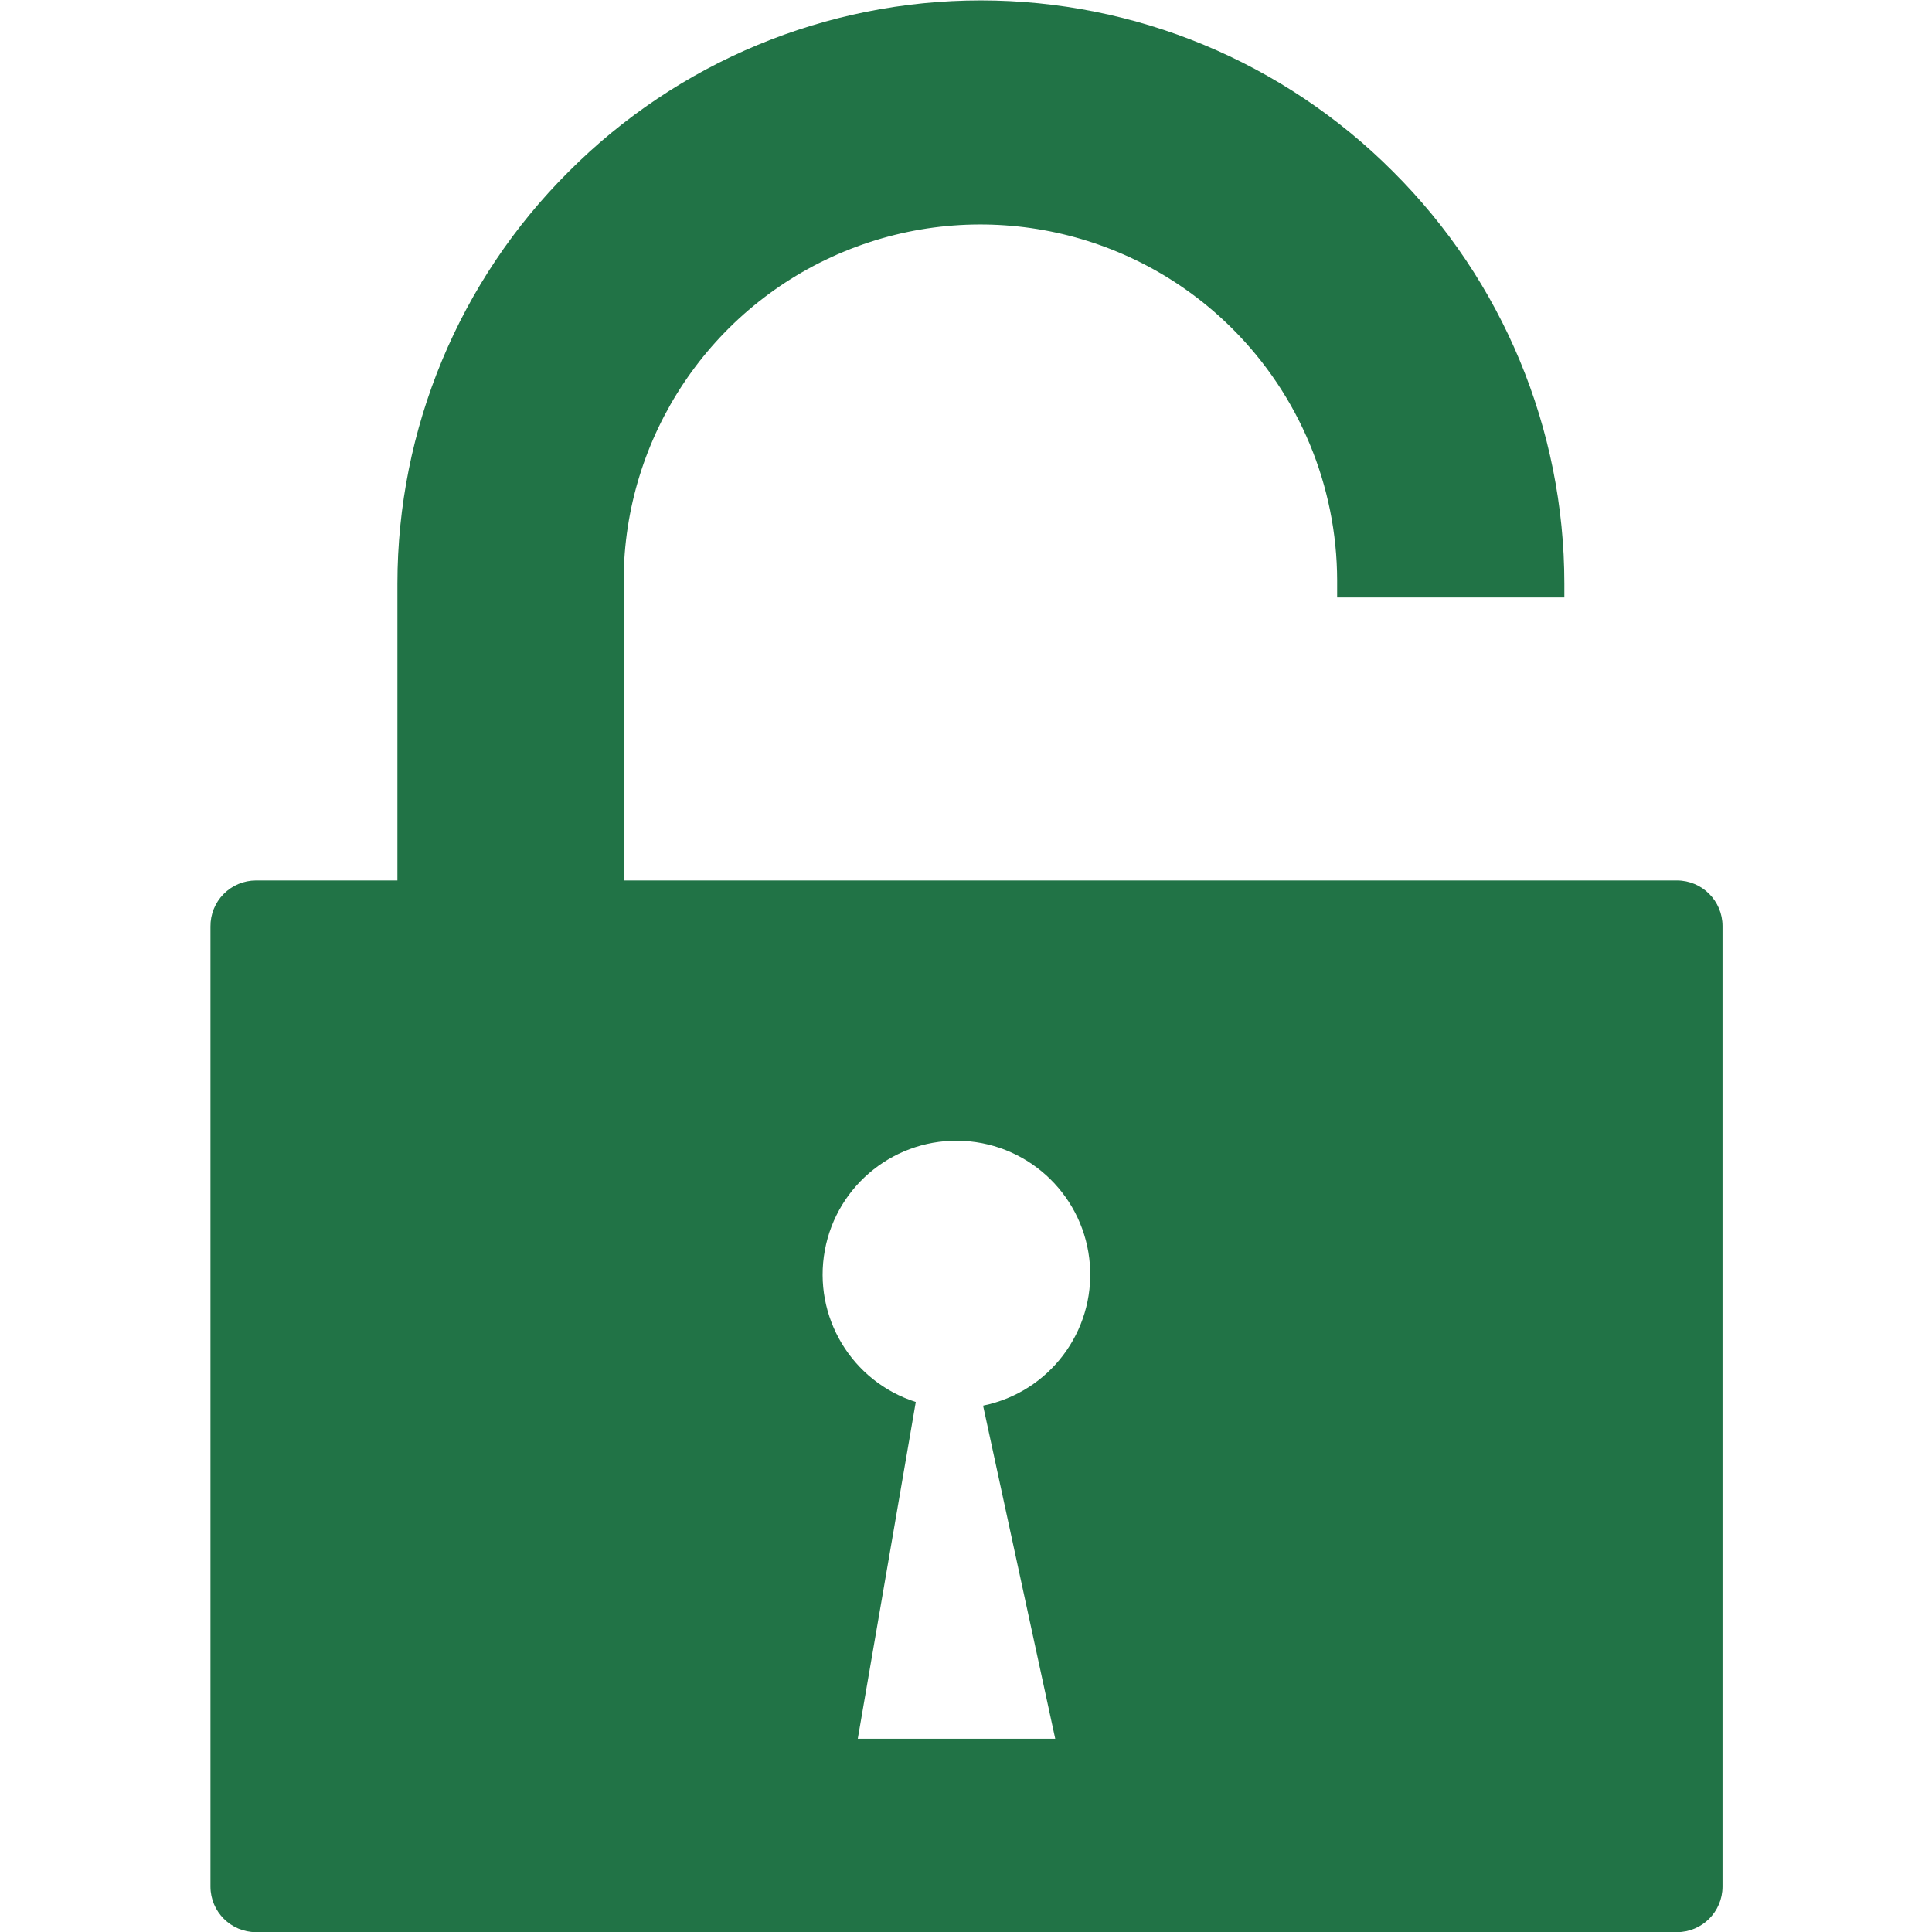
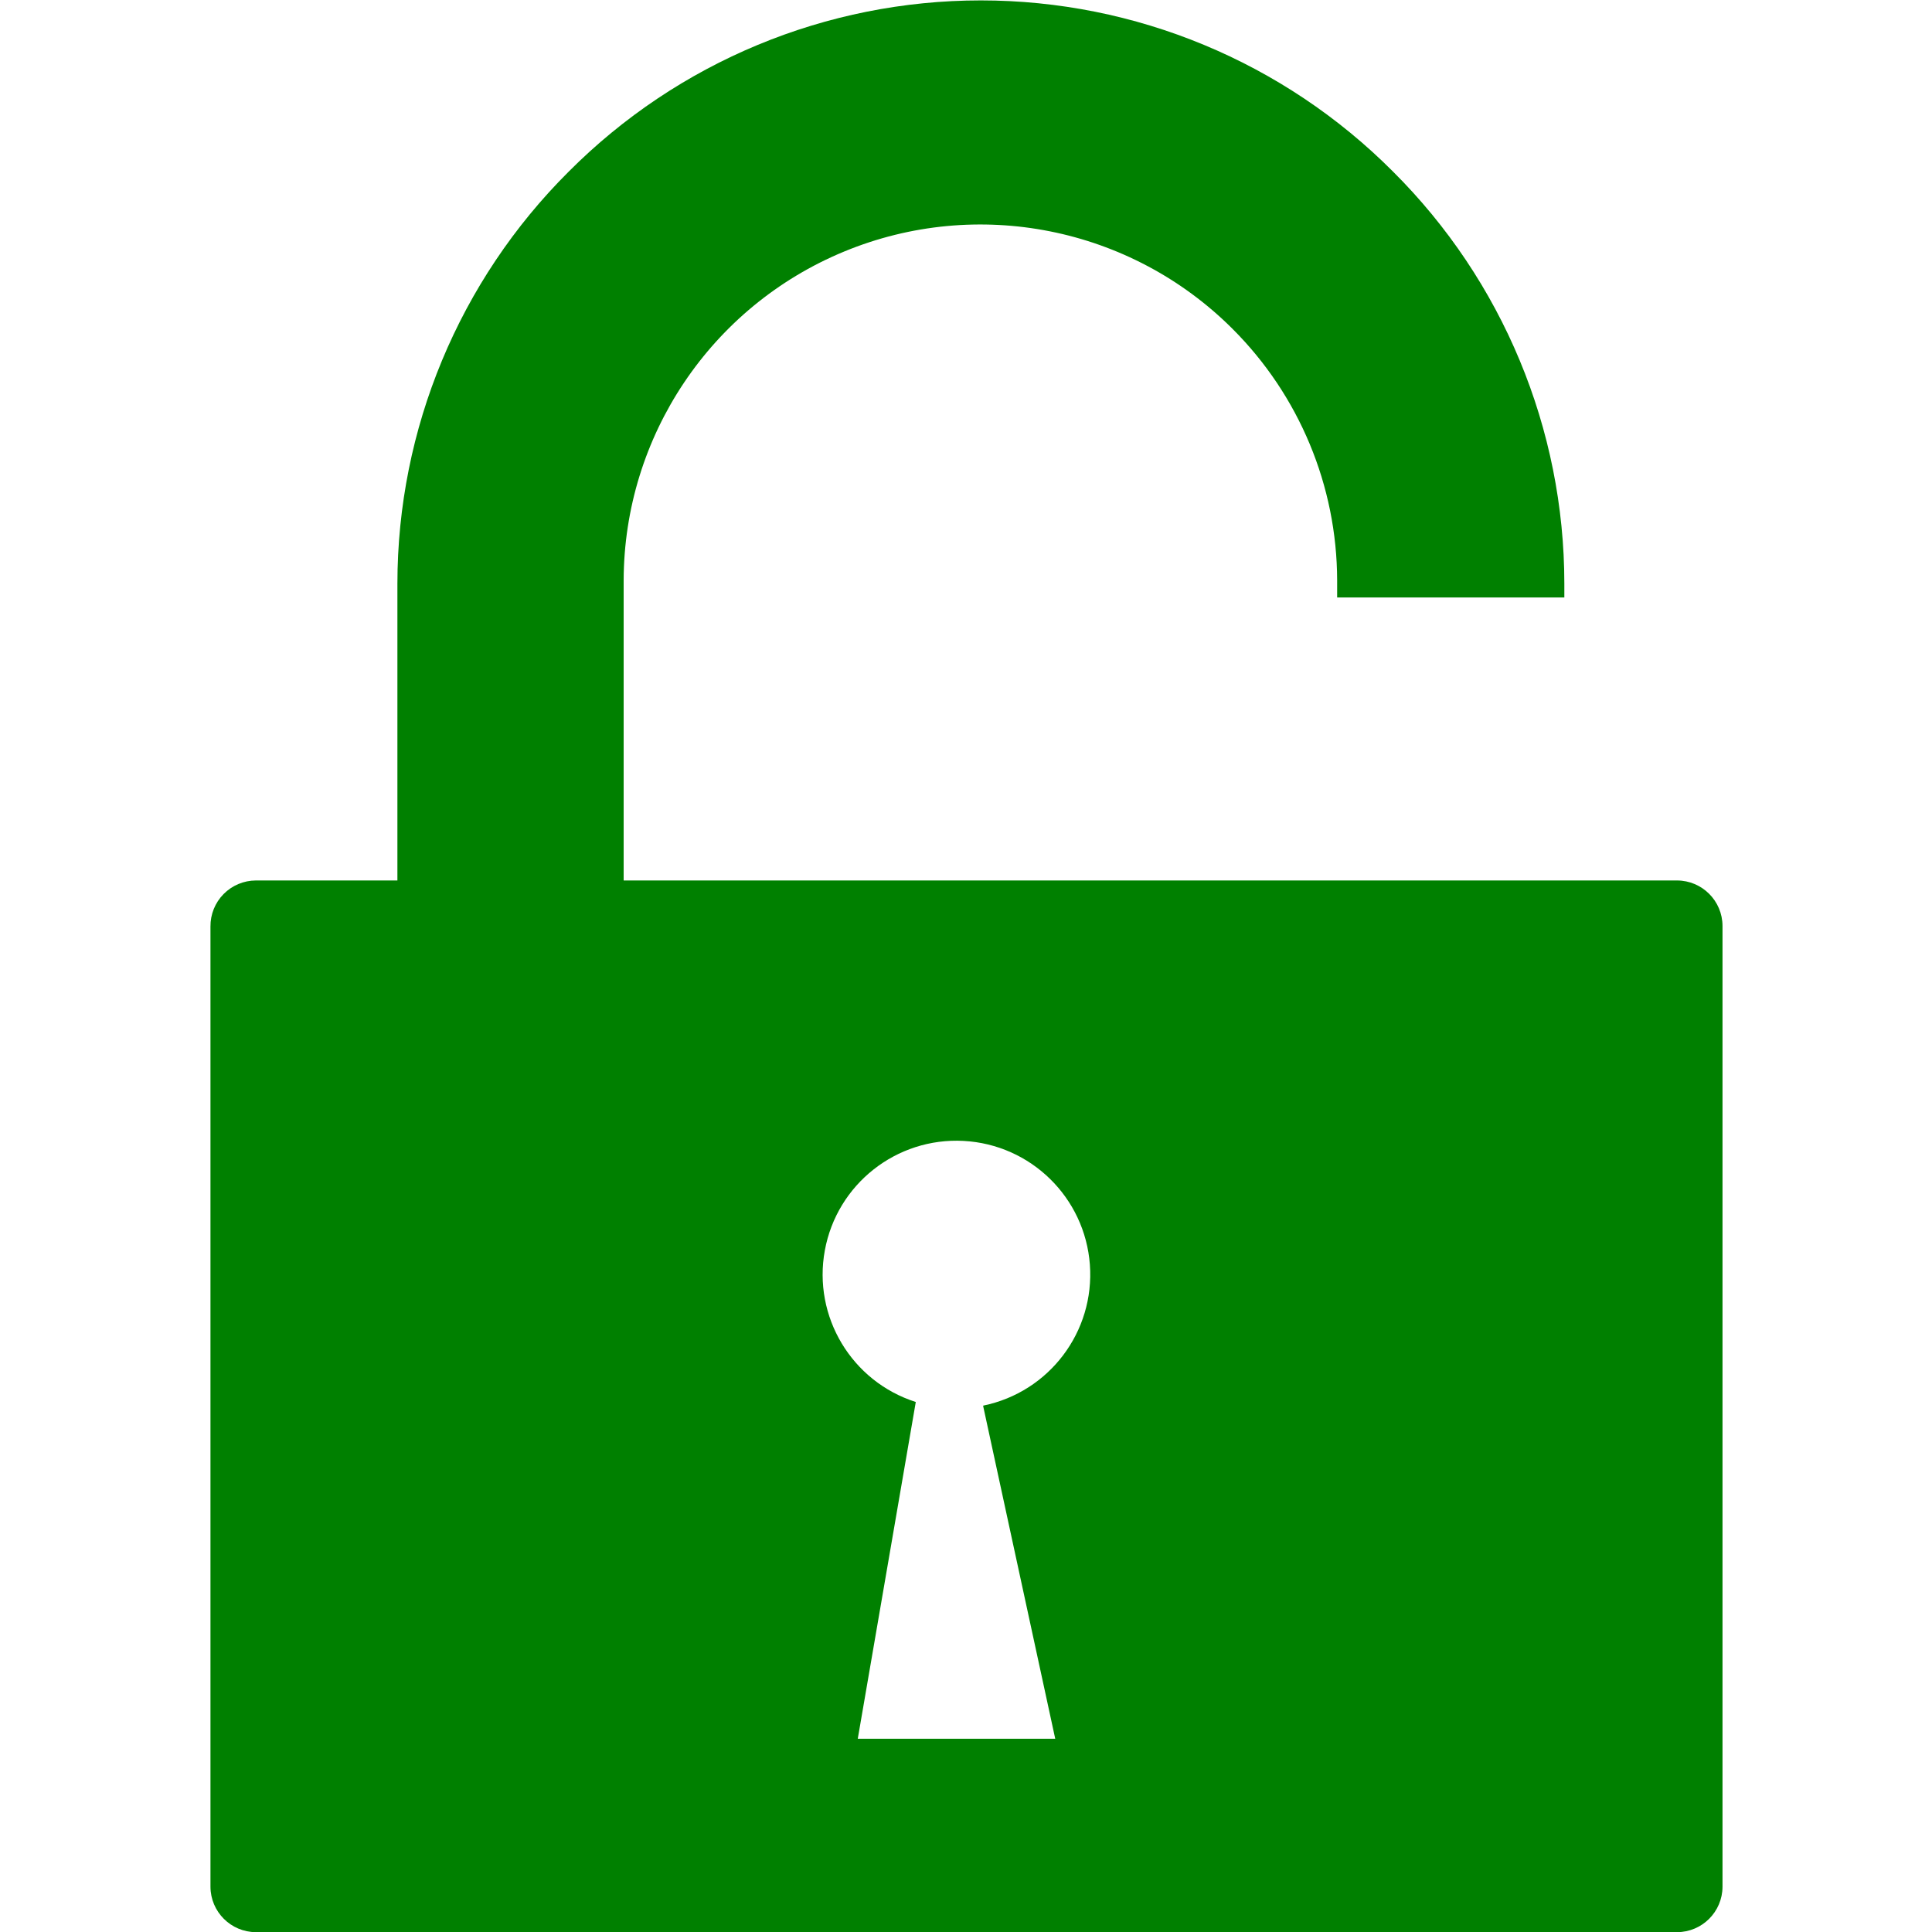
- <svg xmlns="http://www.w3.org/2000/svg" id="Layer_1" data-name="Layer 1" x="0px" y="0px" height="14px" width="14px" fill="#217346" viewBox="0 0 96.108 122.88">
+ <svg xmlns="http://www.w3.org/2000/svg" id="Layer_1" data-name="Layer 1" x="0px" y="0px" height="15px" width="15px" fill="green" viewBox="0 0 96.108 122.88">
  <defs>
    <style>.cls-1{fill-rule:evenodd;}</style>
  </defs>
  <path class="cls-1" d="M2.89,56h9V37.12a37,37,0,0,1,10.9-26.21h0a37,37,0,0,1,52.42,0h0a37,37,0,0,1,10.9,26.21V38H71.66V36.91a22.68,22.68,0,0,0-6.66-16h0a22.69,22.69,0,0,0-38.72,16V56h67a2.9,2.9,0,0,1,2.89,2.89V120a2.9,2.9,0,0,1-2.89,2.89H2.89A2.9,2.9,0,0,1,0,120V58.93A2.9,2.9,0,0,1,2.89,56ZM49.15,89.45l4.58,21.14-12.56,0,3.69-21.42a8.51,8.51,0,1,1,4.29.23Z" />
</svg>
